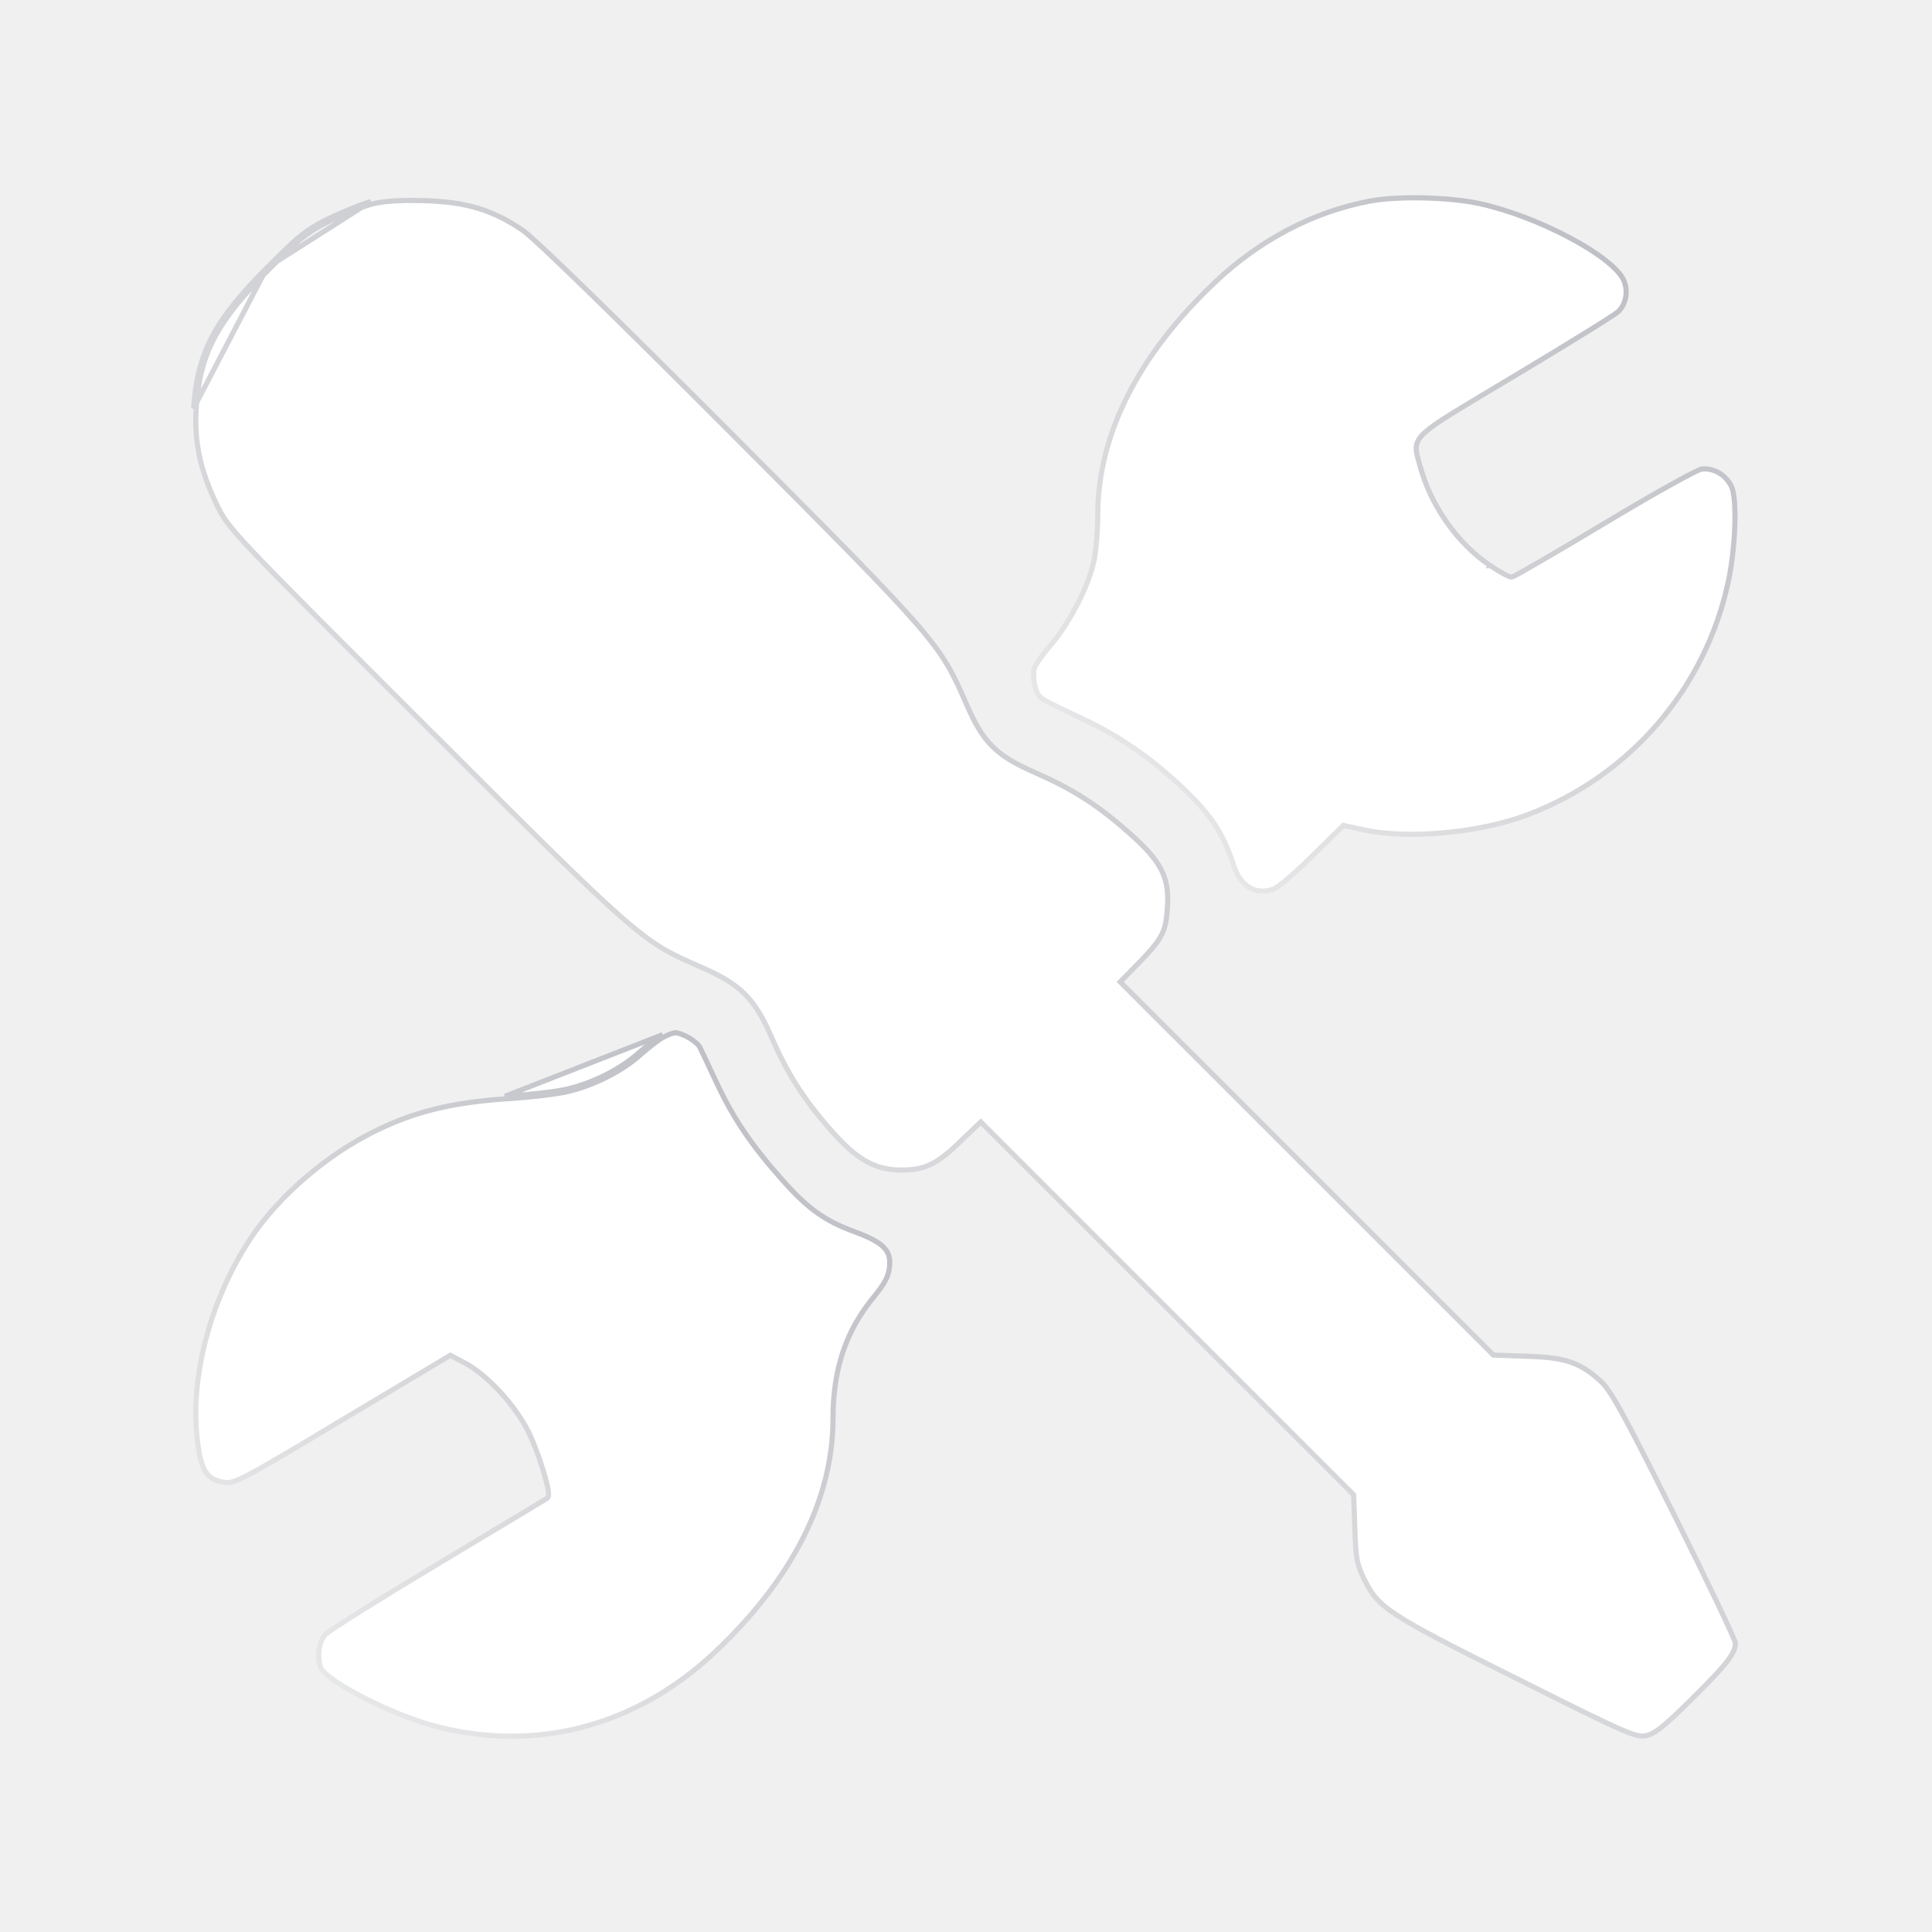
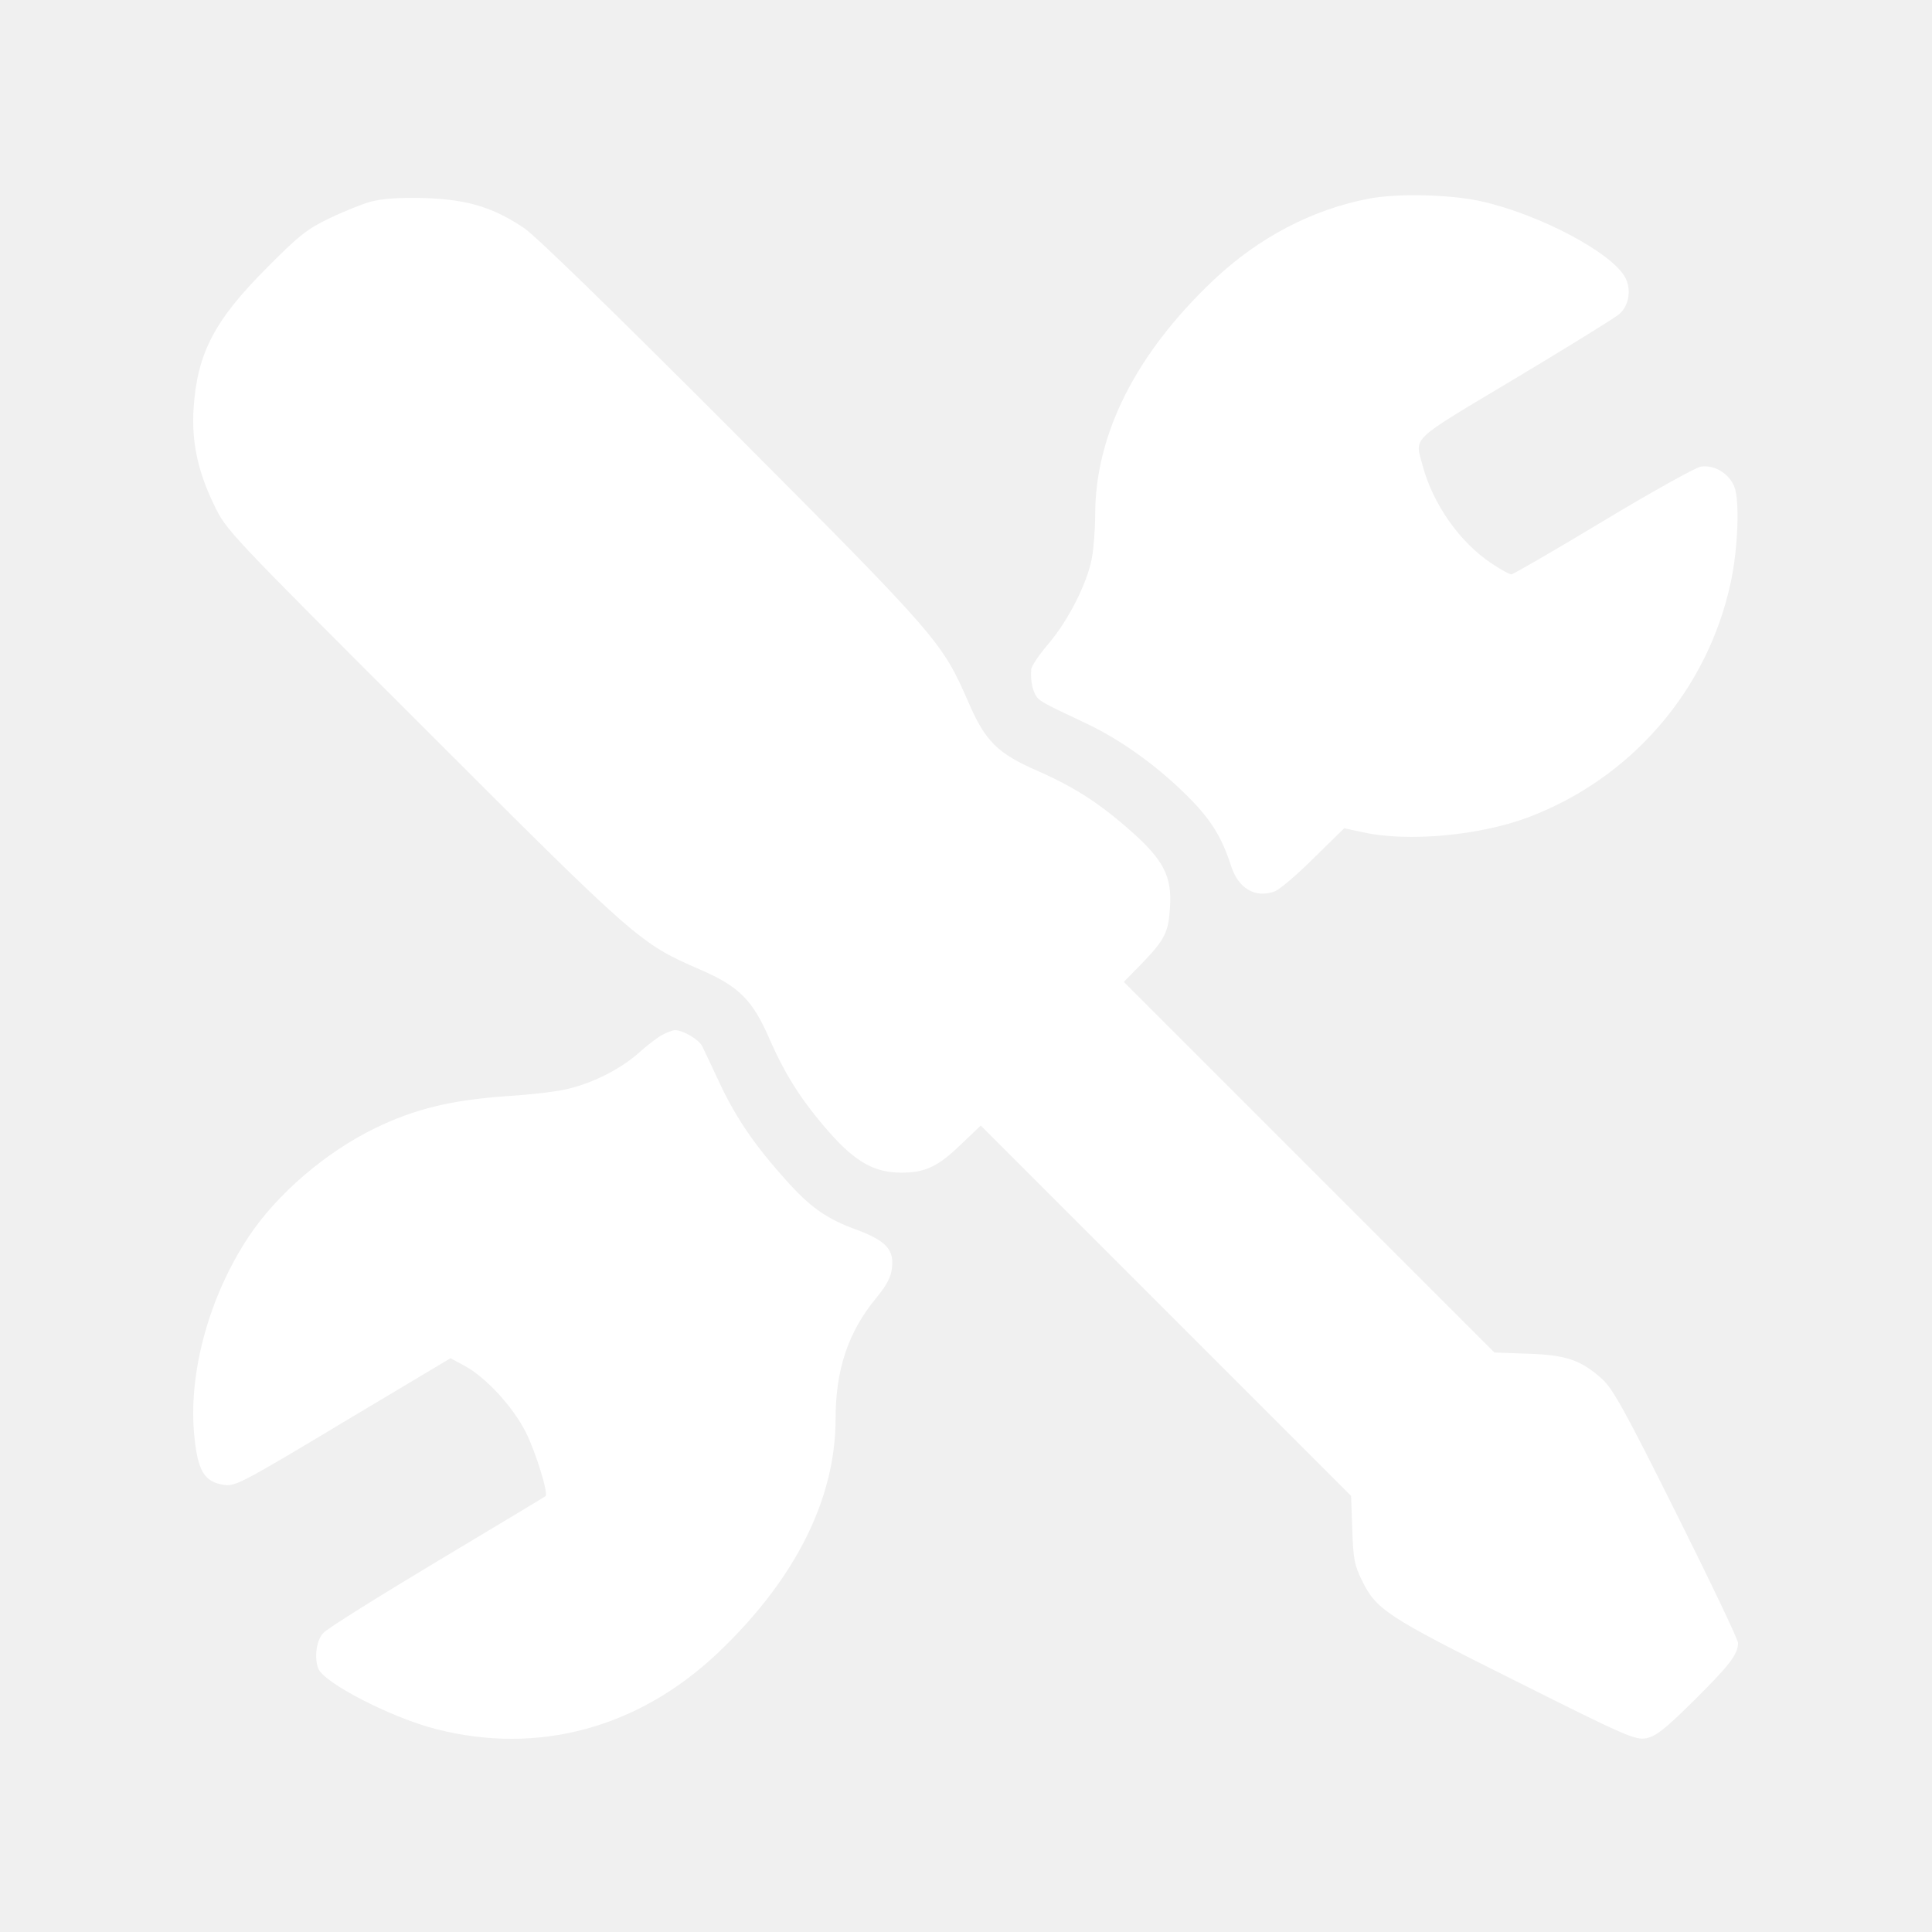
<svg xmlns="http://www.w3.org/2000/svg" width="50" height="50" viewBox="0 0 50 50" fill="none">
-   <path d="M38.571 14.64C37.728 14.084 37.024 13.078 36.754 12.071L36.754 12.071C36.742 12.024 36.729 11.98 36.717 11.939L36.717 11.938C36.706 11.897 36.694 11.858 36.685 11.822C36.666 11.748 36.652 11.679 36.651 11.612C36.65 11.469 36.709 11.349 36.857 11.21C37.002 11.073 37.24 10.91 37.612 10.68C37.888 10.509 38.24 10.299 38.686 10.032C38.843 9.939 39.01 9.839 39.19 9.731C39.881 9.318 40.529 8.923 41.016 8.622C41.26 8.471 41.463 8.344 41.61 8.249C41.684 8.201 41.744 8.162 41.788 8.132C41.834 8.101 41.859 8.082 41.866 8.076L41.868 8.075C42.092 7.878 42.152 7.491 42.001 7.212C41.92 7.062 41.745 6.885 41.496 6.697C41.249 6.509 40.935 6.315 40.584 6.131C39.881 5.761 39.035 5.431 38.288 5.269C37.508 5.099 36.165 5.068 35.441 5.206C33.986 5.485 32.622 6.197 31.459 7.291C29.452 9.188 28.41 11.258 28.41 13.327C28.41 13.689 28.371 14.193 28.323 14.456L28.323 14.456C28.203 15.11 27.705 16.097 27.183 16.706C27.067 16.841 26.96 16.982 26.88 17.099C26.841 17.158 26.809 17.21 26.786 17.253C26.763 17.297 26.755 17.322 26.754 17.331C26.739 17.588 26.769 17.771 26.848 17.937C26.871 17.978 26.886 18.004 26.913 18.031C26.941 18.059 26.985 18.091 27.067 18.139C27.233 18.233 27.538 18.378 28.145 18.664L28.145 18.664C29.044 19.09 30.003 19.774 30.812 20.591C31.397 21.177 31.684 21.646 31.922 22.383L31.922 22.384C32.012 22.669 32.162 22.866 32.341 22.971C32.519 23.075 32.734 23.093 32.968 23.005C32.989 22.997 33.034 22.97 33.101 22.92C33.166 22.872 33.247 22.808 33.337 22.731C33.519 22.577 33.738 22.375 33.952 22.161L33.952 22.161L34.741 21.387L34.767 21.362L34.802 21.37L35.309 21.479L35.309 21.479C36.451 21.726 38.282 21.556 39.521 21.091C42.179 20.092 44.14 17.814 44.729 15.047L44.729 15.047C44.821 14.614 44.88 14.085 44.896 13.622C44.904 13.39 44.902 13.176 44.889 12.999C44.875 12.82 44.851 12.687 44.819 12.611C44.681 12.293 44.342 12.094 44.024 12.143C44.024 12.143 44.023 12.143 44.022 12.143L44.017 12.145C44.013 12.146 44.007 12.148 44 12.151C43.986 12.156 43.967 12.164 43.945 12.174C43.9 12.195 43.841 12.224 43.769 12.261C43.624 12.335 43.431 12.439 43.202 12.567C42.743 12.822 42.145 13.17 41.516 13.548C40.887 13.927 40.305 14.271 39.875 14.52C39.66 14.645 39.483 14.746 39.357 14.816C39.294 14.851 39.243 14.878 39.207 14.897C39.189 14.906 39.174 14.914 39.162 14.919C39.156 14.922 39.15 14.925 39.145 14.927C39.142 14.928 39.139 14.929 39.135 14.93C39.132 14.931 39.125 14.933 39.115 14.933C39.098 14.933 39.08 14.928 39.068 14.924C39.054 14.919 39.038 14.912 39.022 14.905C38.988 14.89 38.946 14.868 38.899 14.842C38.806 14.79 38.689 14.719 38.571 14.64ZM38.571 14.64C38.571 14.64 38.571 14.64 38.571 14.64L38.607 14.585L38.57 14.64C38.57 14.64 38.57 14.64 38.571 14.64Z" fill="white" stroke="url(#paint0_linear_20_280)" stroke-width="0.133" />
-   <path d="M6.908 6.93C7.721 6.11 7.932 5.938 8.51 5.656C8.869 5.485 9.361 5.282 9.595 5.219L6.908 6.93ZM6.908 6.93C5.541 8.297 5.104 9.148 5.01 10.57L6.908 6.93ZM9.612 5.284C9.384 5.345 8.897 5.545 8.538 5.717C8.252 5.856 8.06 5.967 7.838 6.143C7.615 6.321 7.362 6.566 6.956 6.977L6.955 6.977C6.274 7.658 5.828 8.207 5.541 8.76C5.254 9.311 5.123 9.87 5.077 10.574C5.023 11.428 5.184 12.182 5.601 13.04L5.601 13.04C5.681 13.206 5.74 13.326 5.861 13.495C5.984 13.664 6.171 13.884 6.51 14.243C7.186 14.962 8.459 16.232 11.002 18.771L11.002 18.771C13.772 21.541 15.172 22.939 16.074 23.729C16.524 24.124 16.848 24.365 17.155 24.549C17.463 24.733 17.755 24.861 18.144 25.029L18.144 25.03C18.651 25.25 18.999 25.451 19.277 25.728C19.554 26.005 19.755 26.354 19.975 26.86C20.386 27.799 20.812 28.465 21.511 29.257L21.511 29.257C21.848 29.641 22.135 29.896 22.421 30.056C22.704 30.215 22.99 30.281 23.327 30.281C23.63 30.281 23.857 30.243 24.081 30.137C24.306 30.03 24.532 29.853 24.828 29.566L24.828 29.565L25.336 29.081L25.383 29.036L25.429 29.082L30.217 33.87L35.013 38.666L35.032 38.685L35.033 38.711L35.064 39.578L35.064 39.578C35.076 39.958 35.089 40.183 35.122 40.361C35.155 40.536 35.207 40.667 35.299 40.856L35.299 40.856C35.392 41.047 35.476 41.197 35.599 41.342C35.723 41.486 35.89 41.629 36.152 41.801C36.678 42.147 37.576 42.605 39.253 43.442L39.253 43.442C40.703 44.169 41.474 44.551 41.919 44.745C42.142 44.842 42.279 44.891 42.377 44.913C42.471 44.934 42.528 44.931 42.593 44.92C42.705 44.896 42.812 44.847 42.987 44.71C43.164 44.571 43.406 44.345 43.785 43.97C44.25 43.508 44.534 43.211 44.702 42.992C44.866 42.778 44.912 42.648 44.913 42.522C44.913 42.519 44.911 42.514 44.909 42.506C44.904 42.492 44.896 42.472 44.886 42.446C44.865 42.394 44.834 42.322 44.793 42.232C44.712 42.052 44.596 41.801 44.451 41.498C44.162 40.893 43.764 40.079 43.327 39.204L43.327 39.204C42.655 37.856 42.244 37.049 41.966 36.548C41.688 36.046 41.548 35.857 41.42 35.74C41.151 35.497 40.926 35.347 40.65 35.253C40.371 35.157 40.036 35.117 39.541 35.101L39.541 35.101L38.674 35.07L38.648 35.069L38.629 35.05L33.833 30.254L29.037 25.458L28.99 25.411L29.037 25.364L29.474 24.919C29.474 24.919 29.474 24.919 29.474 24.919C29.787 24.595 29.96 24.394 30.061 24.196C30.161 24.001 30.193 23.804 30.213 23.478L30.213 23.477C30.24 23.083 30.197 22.787 30.048 22.5C29.898 22.209 29.636 21.921 29.212 21.548L29.212 21.547C28.405 20.833 27.762 20.423 26.808 20.004C26.298 19.781 25.955 19.587 25.684 19.318C25.413 19.048 25.22 18.707 25 18.197C24.662 17.423 24.476 17.016 23.712 16.135C22.943 15.25 21.594 13.891 18.929 11.218C17.379 9.664 16.11 8.407 15.188 7.51C14.728 7.061 14.354 6.703 14.076 6.443C13.796 6.182 13.617 6.023 13.541 5.969C12.749 5.431 12.074 5.223 10.96 5.192C10.306 5.176 9.907 5.208 9.612 5.284Z" fill="white" stroke="url(#paint1_linear_20_280)" stroke-width="0.133" />
-   <path d="M16.576 27.296C16.115 27.71 15.394 28.082 14.728 28.241C14.462 28.313 13.723 28.399 13.076 28.438C11.684 28.539 10.748 28.764 9.734 29.259L9.734 29.259C8.471 29.872 7.215 30.95 6.487 32.048L6.487 32.048C5.495 33.545 4.961 35.46 5.085 37.036C5.128 37.549 5.192 37.864 5.305 38.061C5.361 38.157 5.428 38.224 5.511 38.271C5.595 38.319 5.699 38.349 5.831 38.366C5.945 38.379 6.055 38.367 6.464 38.15C6.873 37.933 7.568 37.52 8.85 36.75L8.85 36.75L11.623 35.094L11.656 35.075L11.689 35.093L12.04 35.28C12.04 35.28 12.04 35.28 12.04 35.28C12.323 35.429 12.643 35.699 12.934 36.012C13.225 36.326 13.491 36.689 13.662 37.027C13.797 37.294 13.947 37.696 14.053 38.04C14.106 38.212 14.149 38.371 14.173 38.492C14.185 38.552 14.194 38.606 14.196 38.647C14.197 38.668 14.197 38.689 14.194 38.707C14.192 38.722 14.185 38.75 14.163 38.771C14.159 38.774 14.155 38.777 14.155 38.777L14.15 38.781L14.136 38.789C14.126 38.796 14.11 38.806 14.091 38.818C14.051 38.842 13.994 38.876 13.922 38.92C13.777 39.008 13.57 39.132 13.316 39.285C12.985 39.484 12.575 39.729 12.12 40.002C11.874 40.15 11.615 40.305 11.348 40.466C10.587 40.922 9.874 41.358 9.341 41.692C9.074 41.86 8.852 42.002 8.691 42.108C8.611 42.162 8.546 42.206 8.499 42.24C8.475 42.257 8.457 42.272 8.443 42.283C8.436 42.288 8.43 42.293 8.426 42.297L8.421 42.301L8.42 42.303L8.42 42.303L8.42 42.303L8.42 42.303L8.42 42.303L8.417 42.306C8.341 42.385 8.284 42.528 8.26 42.692C8.237 42.855 8.249 43.026 8.298 43.157C8.312 43.19 8.346 43.237 8.408 43.296C8.469 43.354 8.551 43.419 8.651 43.489C8.85 43.628 9.115 43.783 9.414 43.937C10.012 44.243 10.735 44.54 11.315 44.687L11.315 44.687C13.924 45.353 16.486 44.657 18.509 42.75C20.516 40.853 21.558 38.783 21.558 36.714C21.558 35.435 21.89 34.435 22.628 33.547C22.906 33.207 22.997 33.016 23.019 32.794L23.019 32.792C23.045 32.576 23.006 32.424 22.881 32.291C22.75 32.151 22.518 32.027 22.141 31.887C21.75 31.745 21.446 31.598 21.158 31.394C20.869 31.191 20.6 30.933 20.278 30.572C19.478 29.677 19.013 29 18.581 28.096L18.58 28.095C18.369 27.642 18.159 27.197 18.113 27.105C18.097 27.073 18.063 27.032 18.012 26.988C17.962 26.944 17.9 26.9 17.834 26.861C17.767 26.821 17.698 26.788 17.633 26.764C17.567 26.74 17.511 26.727 17.469 26.727C17.464 26.727 17.451 26.729 17.429 26.735C17.409 26.74 17.383 26.748 17.355 26.759C17.299 26.779 17.236 26.807 17.18 26.837L17.179 26.838C17.122 26.866 17.027 26.931 16.916 27.015C16.806 27.099 16.684 27.2 16.576 27.296ZM16.576 27.296L16.532 27.247M16.576 27.296C16.576 27.296 16.576 27.296 16.576 27.296L16.532 27.247M16.532 27.247C16.75 27.051 17.024 26.84 17.149 26.778L13.071 28.371C13.72 28.332 14.454 28.247 14.712 28.176C15.368 28.02 16.079 27.653 16.532 27.247Z" fill="white" stroke="url(#paint2_linear_20_280)" stroke-width="0.133" />
-   <defs>
-     <linearGradient id="paint0_linear_20_280" x1="26.684" y1="26.322" x2="53.696" y2="-4.108" gradientUnits="userSpaceOnUse">
-       <stop stop-color="#F3F3F3" />
-       <stop offset="1" stop-color="#9D9FA8" />
-     </linearGradient>
-     <linearGradient id="paint1_linear_20_280" x1="5" y1="52.041" x2="64.647" y2="-14.565" gradientUnits="userSpaceOnUse">
-       <stop stop-color="#F3F3F3" />
-       <stop offset="1" stop-color="#9D9FA8" />
-     </linearGradient>
-     <linearGradient id="paint2_linear_20_280" x1="5" y1="48.24" x2="32.479" y2="18.048" gradientUnits="userSpaceOnUse">
-       <stop stop-color="#F3F3F3" />
-       <stop offset="1" stop-color="#9D9FA8" />
-     </linearGradient>
-   </defs>
+   <path d="M35.428 5.141C33.96 5.422 32.585 6.141 31.413 7.242C29.398 9.148 28.343 11.234 28.343 13.327C28.343 13.686 28.304 14.186 28.258 14.444C28.14 15.085 27.648 16.061 27.133 16.663C26.898 16.936 26.695 17.233 26.688 17.326C26.672 17.592 26.703 17.787 26.789 17.967C26.883 18.139 26.906 18.154 28.117 18.725C29.007 19.146 29.96 19.826 30.765 20.638C31.343 21.216 31.624 21.677 31.858 22.404C32.046 22.997 32.491 23.255 32.991 23.068C33.116 23.021 33.569 22.638 33.999 22.208L34.788 21.435L35.295 21.544C36.451 21.794 38.295 21.623 39.545 21.154C42.224 20.146 44.2 17.85 44.794 15.061C44.981 14.186 45.028 12.929 44.88 12.585C44.731 12.241 44.364 12.023 44.013 12.077C43.88 12.101 42.739 12.733 41.482 13.491C40.224 14.249 39.154 14.866 39.115 14.866C39.068 14.866 38.842 14.741 38.607 14.585C37.779 14.038 37.084 13.046 36.819 12.054C36.615 11.288 36.444 11.452 39.224 9.789C40.607 8.961 41.818 8.211 41.911 8.125C42.161 7.906 42.224 7.484 42.06 7.18C41.708 6.531 39.81 5.532 38.303 5.203C37.514 5.032 36.162 5 35.428 5.141Z" fill="white" />
+   <path d="M9.595 5.219C9.361 5.282 8.869 5.485 8.51 5.656C7.932 5.938 7.721 6.11 6.908 6.93C5.541 8.297 5.104 9.148 5.01 10.57C4.955 11.437 5.12 12.202 5.541 13.069C5.862 13.733 5.869 13.741 10.954 18.818C16.493 24.357 16.563 24.419 18.117 25.091C19.125 25.528 19.477 25.88 19.914 26.887C20.328 27.832 20.758 28.504 21.46 29.301C22.14 30.074 22.632 30.348 23.327 30.348C23.945 30.348 24.28 30.191 24.874 29.613L25.382 29.129L30.17 33.917L34.966 38.713L34.997 39.581C35.021 40.338 35.052 40.502 35.239 40.885C35.614 41.658 35.872 41.83 39.223 43.502C42.121 44.955 42.316 45.033 42.605 44.986C42.855 44.931 43.074 44.767 43.832 44.017C44.761 43.096 44.98 42.814 44.98 42.517C44.98 42.431 44.261 40.924 43.386 39.174C42.043 36.479 41.738 35.941 41.465 35.691C40.918 35.198 40.535 35.066 39.543 35.034L38.676 35.003L33.88 30.207L29.084 25.411L29.522 24.966C30.147 24.317 30.24 24.138 30.279 23.482C30.334 22.677 30.108 22.247 29.256 21.498C28.444 20.779 27.795 20.365 26.835 19.943C25.819 19.498 25.499 19.186 25.061 18.17C24.382 16.616 24.304 16.514 18.977 11.171C15.876 8.062 13.899 6.141 13.579 5.914C12.774 5.367 12.087 5.157 10.962 5.125C10.306 5.11 9.9 5.141 9.595 5.219Z" fill="white" />
+   <path d="M17.149 26.778C17.024 26.84 16.75 27.051 16.532 27.247C16.079 27.653 15.368 28.02 14.712 28.176C14.454 28.247 13.72 28.332 13.071 28.371C11.673 28.473 10.728 28.7 9.705 29.199C8.432 29.817 7.166 30.902 6.432 32.011C5.432 33.519 4.893 35.448 5.018 37.042C5.104 38.065 5.276 38.362 5.823 38.432C6.096 38.464 6.323 38.346 8.885 36.807L11.658 35.151L12.009 35.339C12.556 35.628 13.267 36.394 13.603 37.057C13.868 37.581 14.196 38.651 14.118 38.721C14.102 38.737 12.837 39.495 11.314 40.408C9.791 41.322 8.463 42.15 8.369 42.26C8.189 42.447 8.127 42.892 8.236 43.181C8.385 43.556 10.127 44.455 11.298 44.752C13.931 45.423 16.516 44.72 18.555 42.799C20.57 40.893 21.625 38.807 21.625 36.714C21.625 35.448 21.953 34.464 22.679 33.589C22.96 33.246 23.062 33.042 23.085 32.8C23.14 32.34 22.921 32.105 22.164 31.824C21.39 31.543 20.968 31.246 20.328 30.527C19.531 29.637 19.07 28.965 18.641 28.067C18.43 27.614 18.219 27.169 18.172 27.075C18.086 26.903 17.68 26.661 17.469 26.661C17.414 26.661 17.266 26.715 17.149 26.778Z" fill="white" />
</svg>
